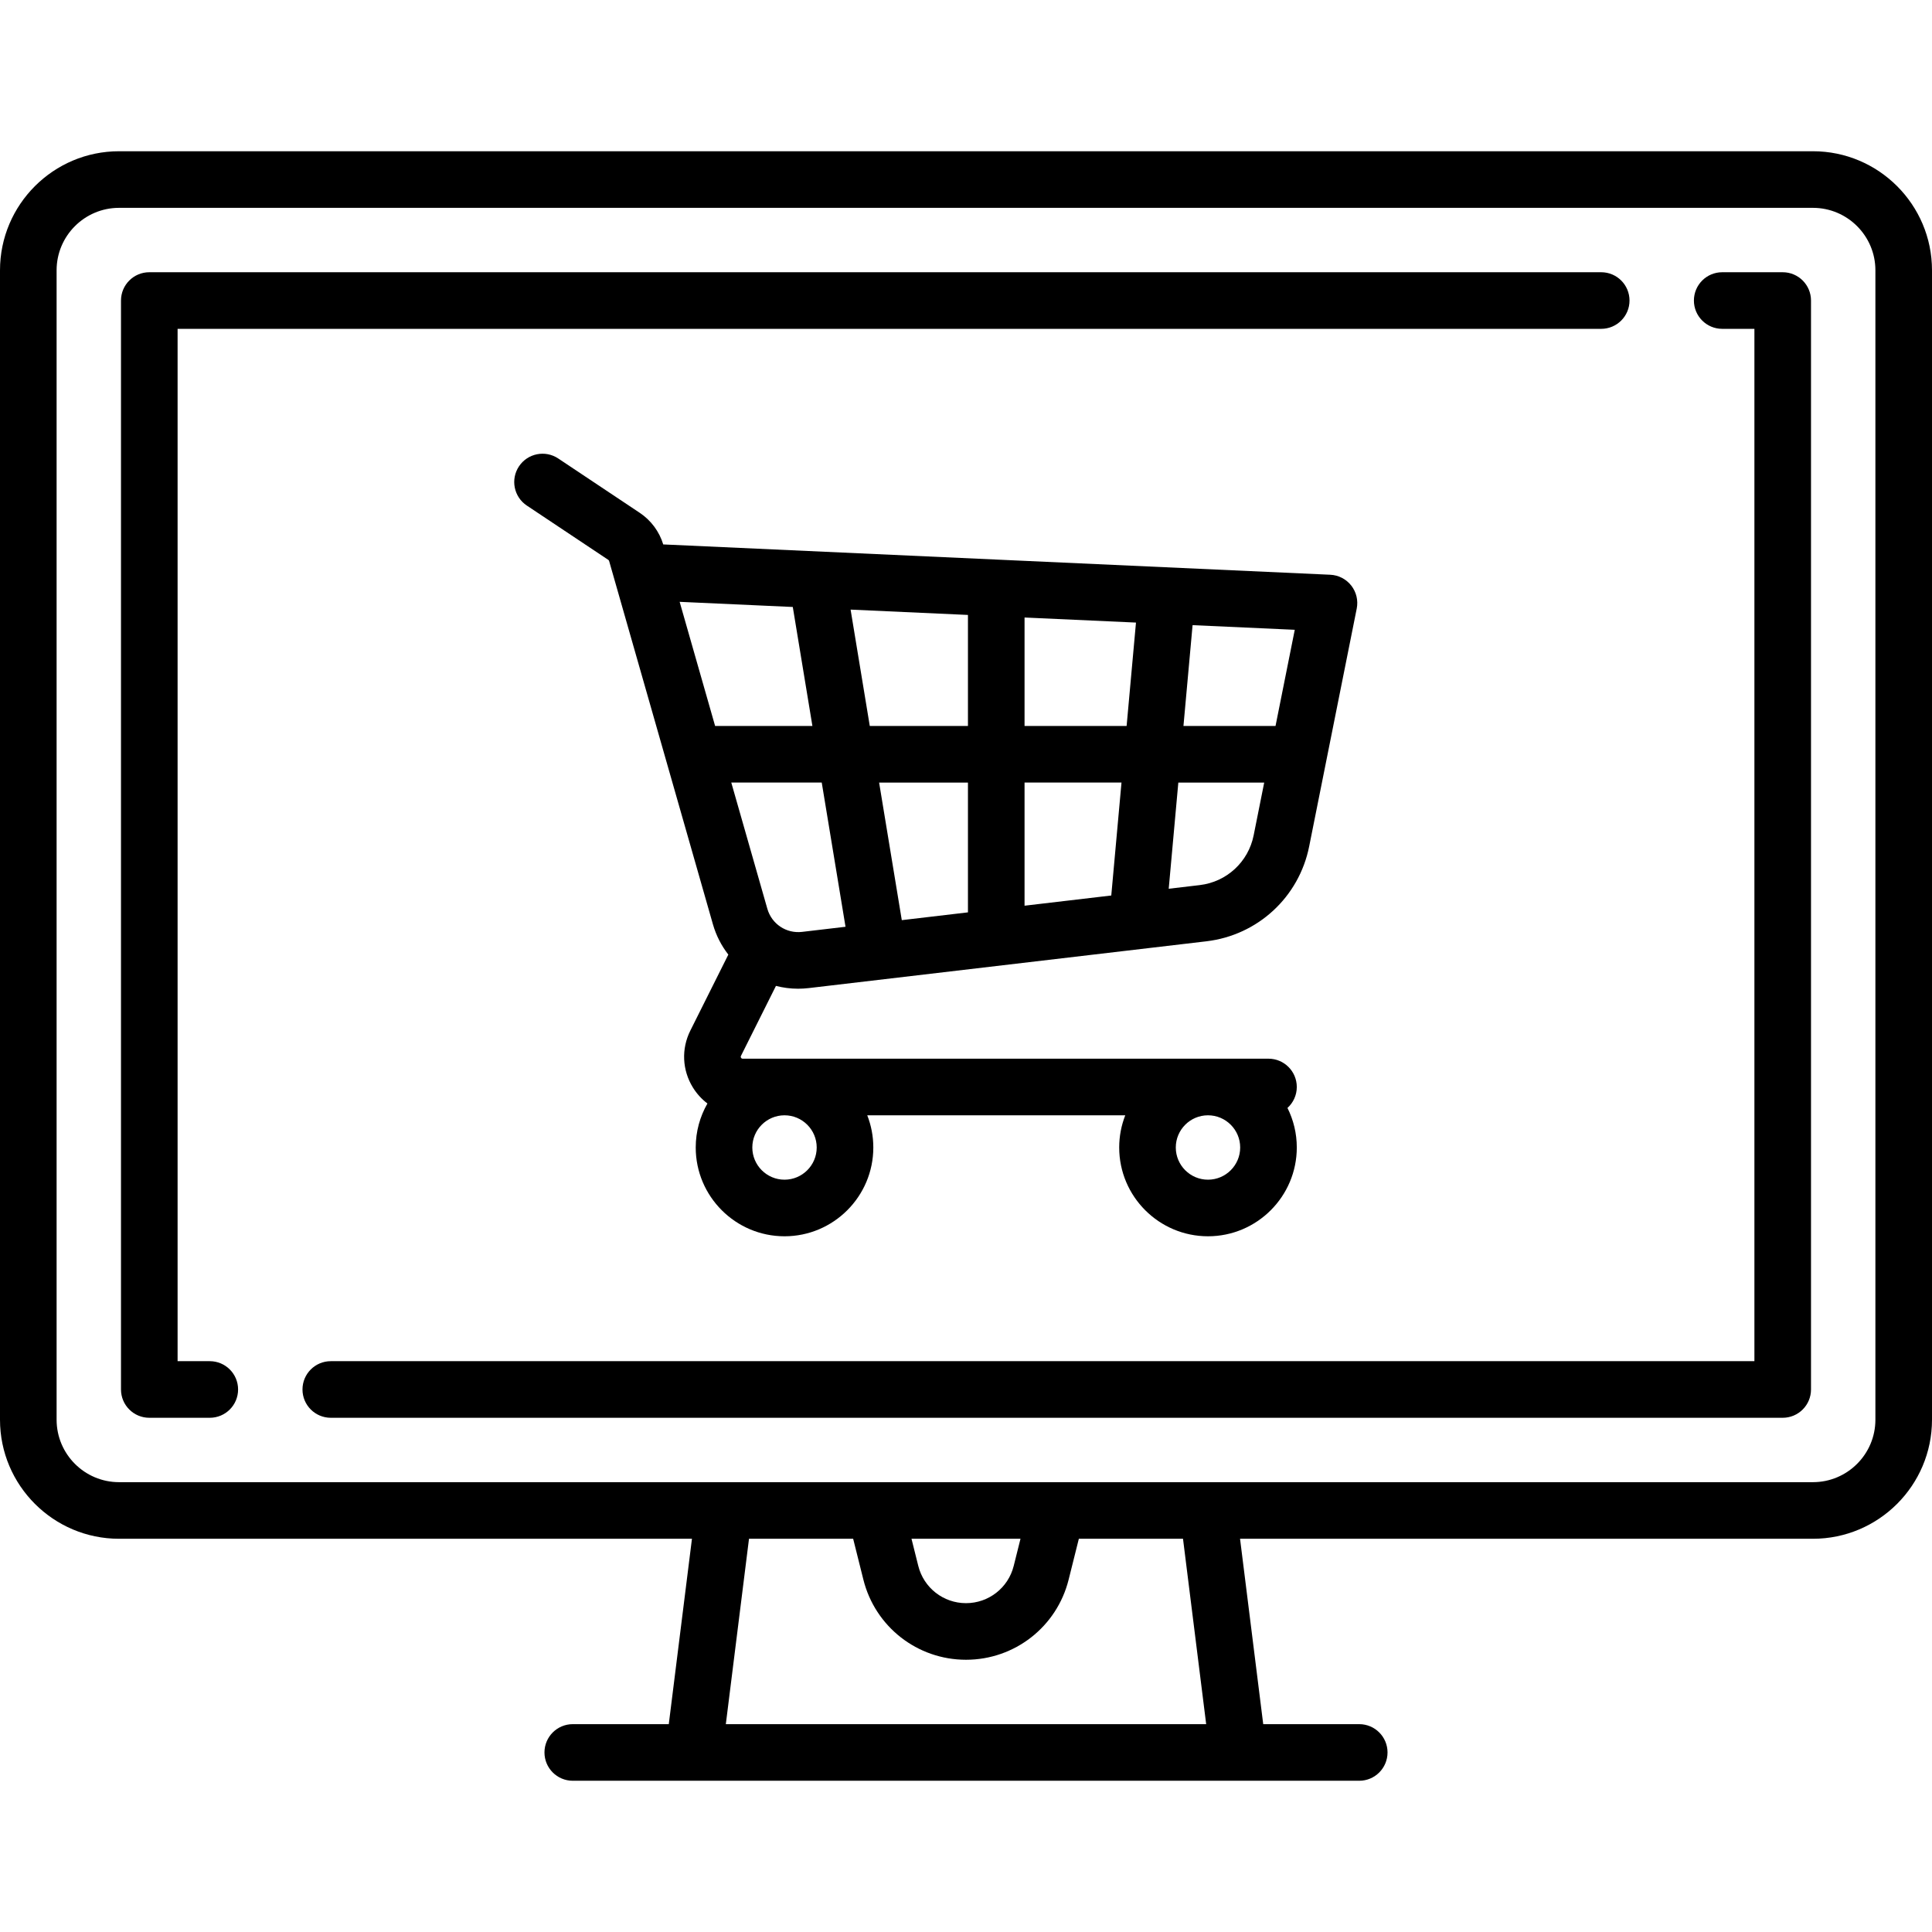
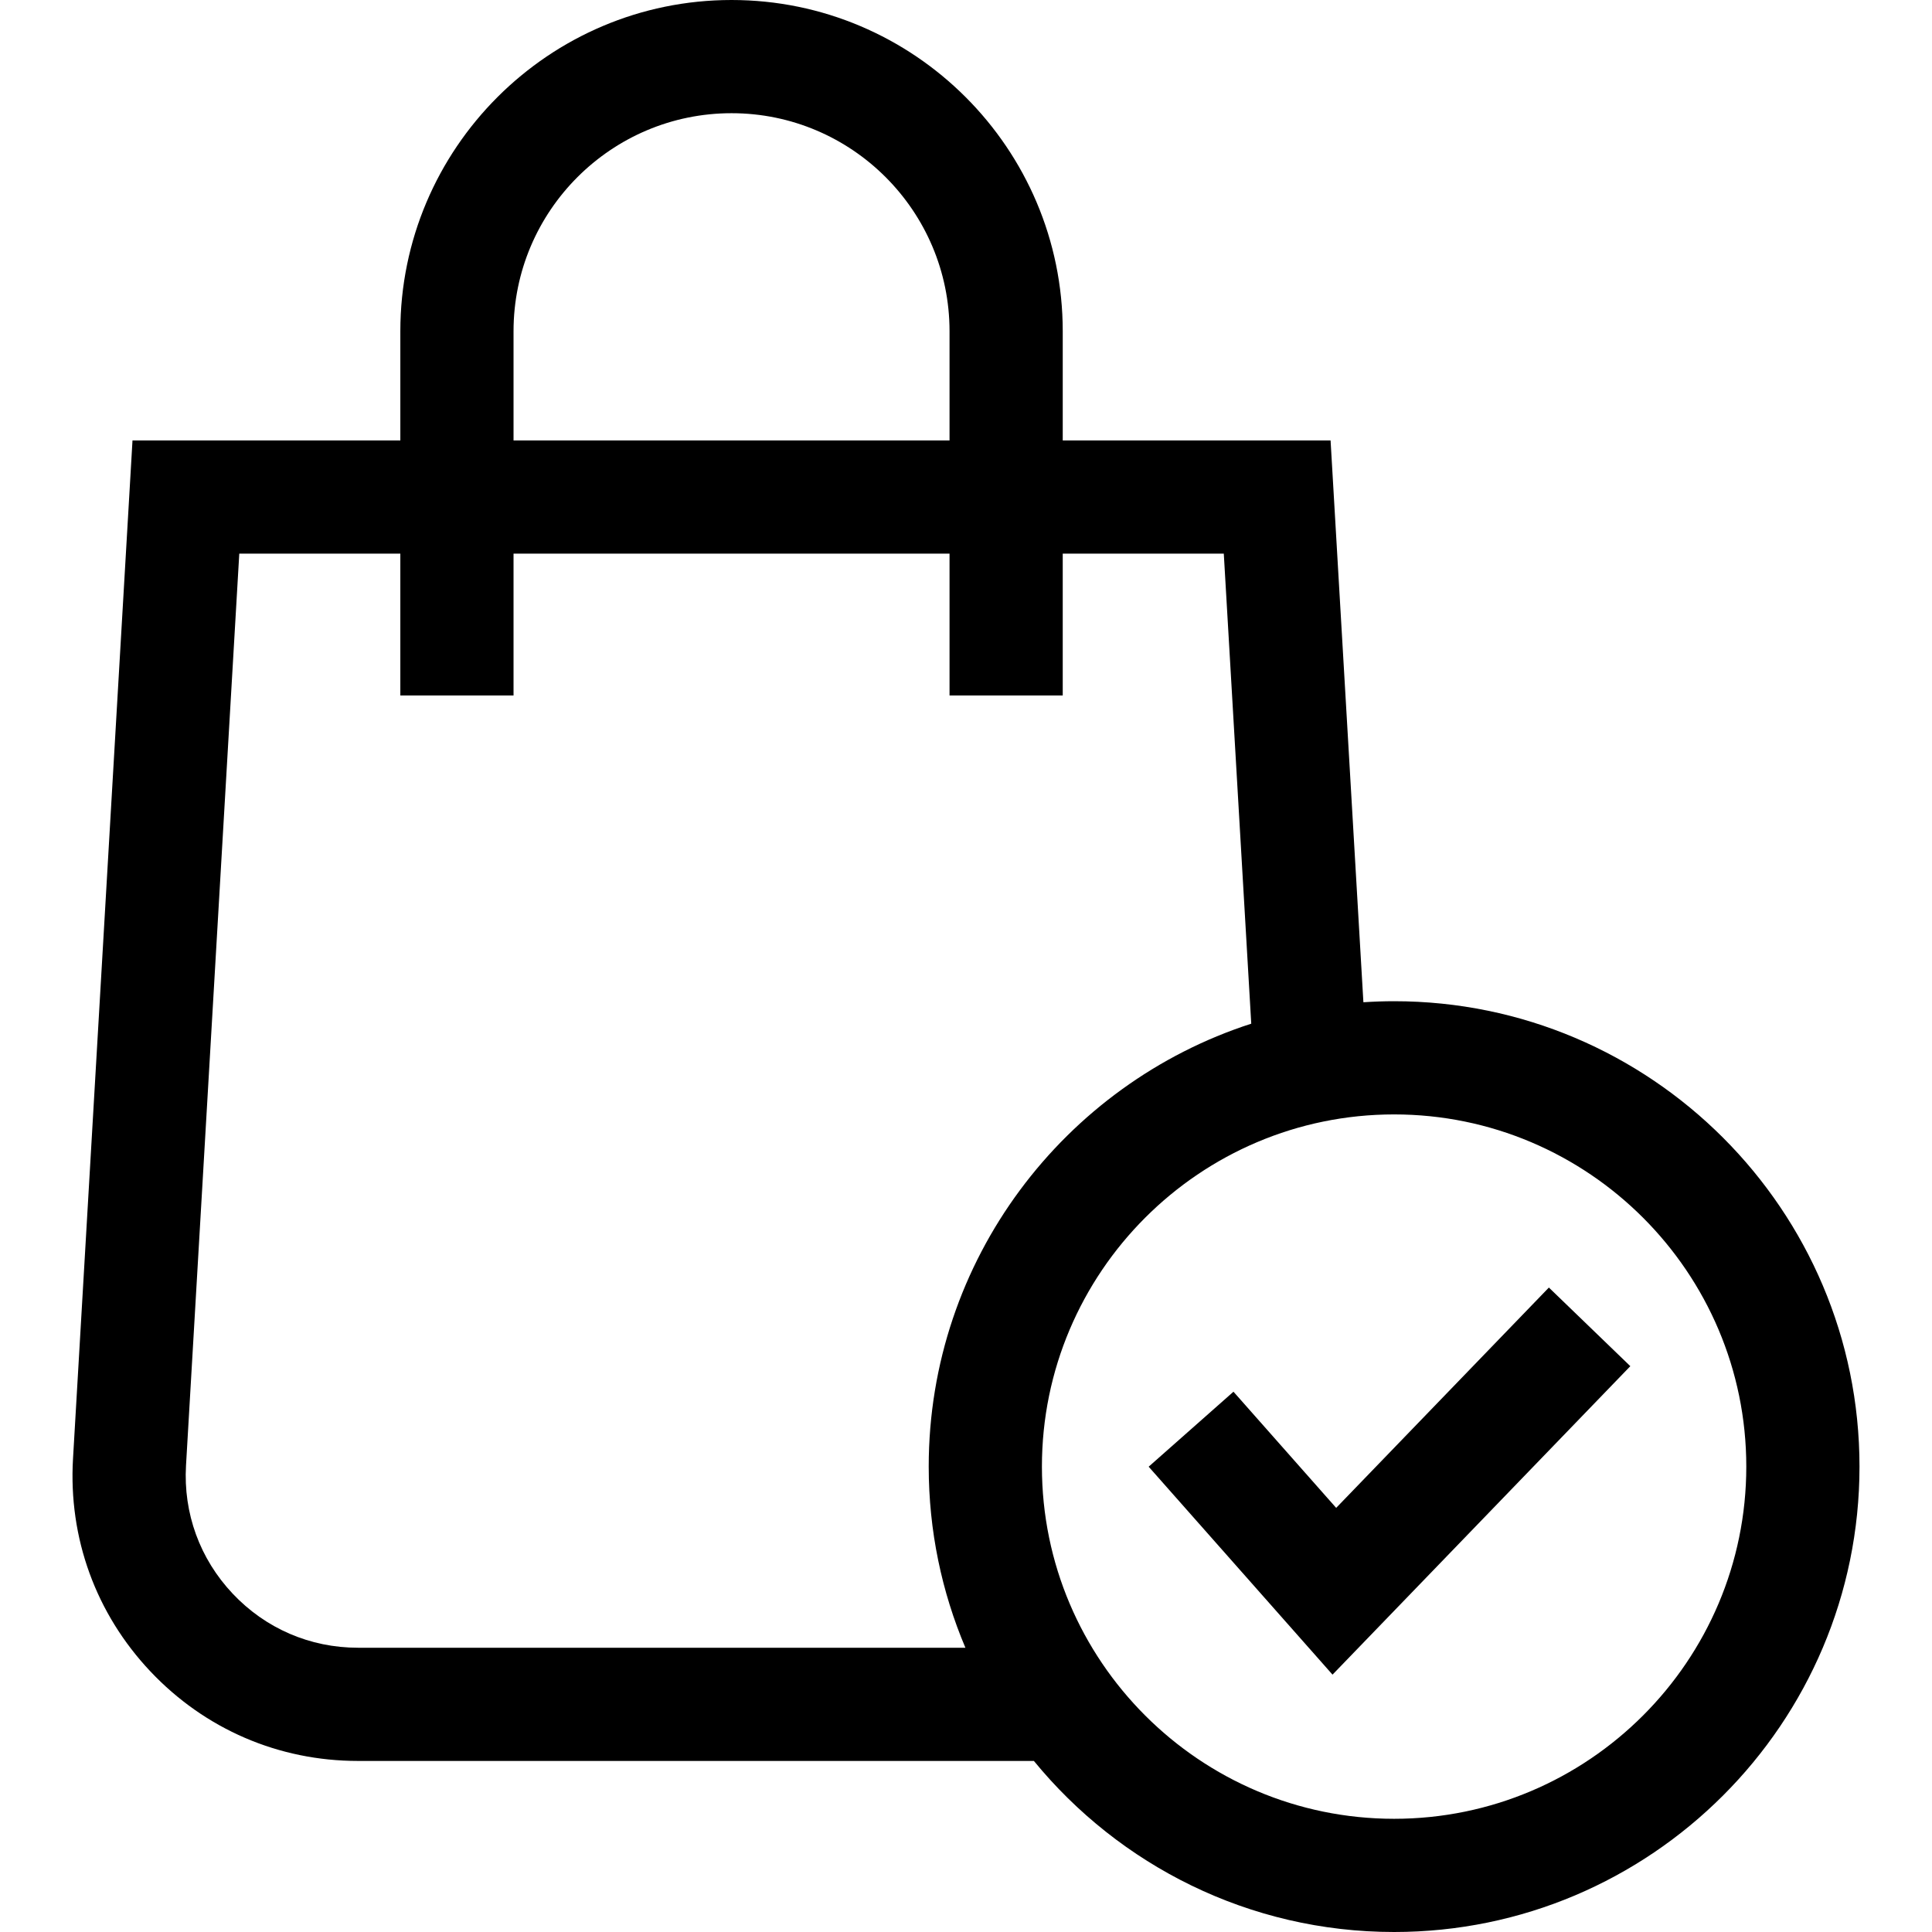
- <svg xmlns="http://www.w3.org/2000/svg" version="1.1" id="Capa_1" x="0px" y="0px" viewBox="0 0 512 512" style="enable-background:new 0 0 512 512;" xml:space="preserve">
+ <svg xmlns="http://www.w3.org/2000/svg" id="Layer_1" enable-background="new 0 0 511.998 511.998" height="512" viewBox="0 0 511.998 511.998" width="512">
  <g>
-     <g>
-       <path d="M480.451,40.081H31.549C14.152,40.081,0,54.233,0,71.629v304.613c0,17.396,14.152,31.548,31.549,31.548h151.826    l-6.141,49.129H151.79c-4.143,0-7.5,3.358-7.5,7.5c0,4.142,3.357,7.5,7.5,7.5h208.42c4.143,0,7.5-3.358,7.5-7.5    c0-4.142-3.357-7.5-7.5-7.5h-25.443l-6.142-49.129h151.826c17.396,0,31.549-14.152,31.549-31.548V71.629    C512,54.233,497.848,40.081,480.451,40.081z M192.351,456.919l6.142-49.129h27.603l2.708,10.83    c3.126,12.503,14.31,21.234,27.197,21.234c12.887,0,24.071-8.731,27.197-21.234l2.708-10.83h27.603l6.14,49.129H192.351z     M241.557,407.79h28.885l-1.798,7.192c-1.453,5.813-6.652,9.872-12.645,9.872s-11.191-4.06-12.645-9.872L241.557,407.79z     M497,376.242L497,376.242c0,9.125-7.424,16.548-16.549,16.548H31.549c-9.125,0-16.549-7.423-16.549-16.548V71.629    c0-9.125,7.424-16.548,16.549-16.548h448.902c9.125,0,16.549,7.423,16.549,16.548V376.242z" />
-     </g>
+     <path d="m354.099 399.601-27.218-30.785-22.475 19.872 48.725 55.108 78.919-81.747-21.583-20.836z" />
+     <path d="m369.451 265.331c-2.735 0-5.447.099-8.138.275l-8.698-148.885h-70.979v-28.95c-.001-48.397-39.375-87.771-87.772-87.771s-87.771 39.374-87.771 87.771v28.95h-70.98l-15.766 269.873c-1.227 21.013 6.051 41.018 20.494 56.329s33.989 23.743 55.037 23.743h179.112c22.636 27.652 57.021 45.332 95.461 45.332 68.006 0 123.333-55.327 123.333-123.333 0-68.007-55.327-123.334-123.333-123.334zm-233.359-177.56c0-31.855 25.916-57.771 57.771-57.771s57.772 25.916 57.772 57.771v28.95h-115.543zm-41.214 348.895c-12.702 0-24.498-5.089-33.214-14.329s-13.108-21.313-12.368-33.993l14.115-241.622h42.681v37.588h30v-37.588h115.543v37.588h30v-37.588h42.681l7.277 124.562c-49.541 16.016-85.475 62.578-85.475 117.382 0 17.017 3.465 33.24 9.725 48.001h-160.965zm274.573 45.332c-51.464 0-93.333-41.869-93.333-93.333 0-51.465 41.869-93.334 93.333-93.334s93.333 41.869 93.333 93.334c0 51.464-41.869 93.333-93.333 93.333z" />
  </g>
-   <g>
-     <g>
-       <path d="M424.338,72.146H39.564c-4.143,0-7.5,3.357-7.5,7.5v288.58c0,4.143,3.357,7.5,7.5,7.5h16.033c4.143,0,7.5-3.357,7.5-7.5    c0.001-4.142-3.357-7.5-7.499-7.5h-8.533V87.146h377.273c4.143,0,7.5-3.358,7.5-7.5C431.838,75.503,428.481,72.146,424.338,72.146    z" />
-     </g>
-   </g>
-   <g>
-     <g>
-       <path d="M472.436,72.146h-16.033c-4.143,0-7.5,3.357-7.5,7.5c0,4.142,3.357,7.5,7.5,7.5h8.533v273.58H87.662    c-4.143,0-7.5,3.358-7.5,7.5c0,4.143,3.357,7.5,7.5,7.5h384.773c4.143,0,7.5-3.357,7.5-7.5V79.646    C479.936,75.503,476.578,72.146,472.436,72.146z" />
-     </g>
-   </g>
-   <g>
-     <g>
-       <path d="M358.1,155.184c-1.348-1.723-3.381-2.771-5.565-2.87l-176.354-8.017c-0.138-0.006-0.273-0.009-0.412-0.007    c-1.044-3.427-3.25-6.399-6.236-8.391l-21.597-14.398c-3.446-2.297-8.103-1.366-10.4,2.081c-2.297,3.447-1.366,8.103,2.08,10.4    l21.596,14.396c0.102,0.068,0.177,0.171,0.211,0.289l27.509,96.281c0.858,3.002,2.27,5.7,4.083,8.03l-10.065,20.13    c-2.423,4.845-2.169,10.488,0.679,15.096c1.033,1.671,2.343,3.094,3.848,4.234c-1.97,3.439-3.103,7.417-3.103,11.657    c0,12.976,10.557,23.532,23.532,23.532c12.975,0,23.532-10.557,23.532-23.532c0-3.009-0.574-5.885-1.608-8.532h68.377    c-1.034,2.647-1.608,5.523-1.608,8.532c0,12.976,10.557,23.532,23.532,23.532c12.975,0,23.532-10.557,23.532-23.532    c0-3.764-0.893-7.321-2.471-10.479c1.514-1.372,2.471-3.348,2.471-5.553c0-4.142-3.357-7.5-7.5-7.5H196.825    c-0.107,0-0.288,0-0.439-0.245c-0.151-0.244-0.07-0.405-0.022-0.502l9.272-18.543c1.887,0.485,3.853,0.747,5.865,0.747    c0.927,0,1.863-0.055,2.805-0.165l105.386-12.398c13.611-1.602,24.562-11.706,27.25-25.146l12.606-63.034    C359.977,159.132,359.448,156.907,358.1,155.184z M320.129,295.565c4.705,0,8.532,3.828,8.532,8.532    c0,4.705-3.827,8.532-8.532,8.532s-8.532-3.827-8.532-8.532S315.424,295.565,320.129,295.565z M207.904,295.565    c4.705,0,8.532,3.827,8.532,8.532c0,4.705-3.827,8.532-8.532,8.532c-4.705,0-8.532-3.827-8.532-8.532    S203.199,295.565,207.904,295.565z M189.512,192.387l-9.399-32.895l29.985,1.363l5.199,31.532H189.512z M212.554,246.958    c-4.182,0.492-8.047-2.087-9.201-6.13l-9.555-33.441h23.972l6.301,38.216L212.554,246.958z M256.517,241.786l-17.532,2.063    l-6.011-36.461h23.543V241.786z M256.517,192.387H230.5l-5.084-30.835l31.101,1.414V192.387z M294.499,237.317l-22.982,2.704    v-32.634h25.691L294.499,237.317z M298.566,192.387h-27.049v-28.74l29.529,1.342L298.566,192.387z M332.232,221.371    c-1.41,7.048-7.154,12.349-14.293,13.189l-8.217,0.967l2.547-28.139h22.759L332.232,221.371z M338.029,192.387h-24.401    l2.418-26.716l27.08,1.231L338.029,192.387z" />
-     </g>
-   </g>
-   <g>
- </g>
-   <g>
- </g>
-   <g>
- </g>
-   <g>
- </g>
-   <g>
- </g>
-   <g>
- </g>
-   <g>
- </g>
-   <g>
- </g>
-   <g>
- </g>
-   <g>
- </g>
-   <g>
- </g>
-   <g>
- </g>
-   <g>
- </g>
-   <g>
- </g>
-   <g>
- </g>
</svg>
